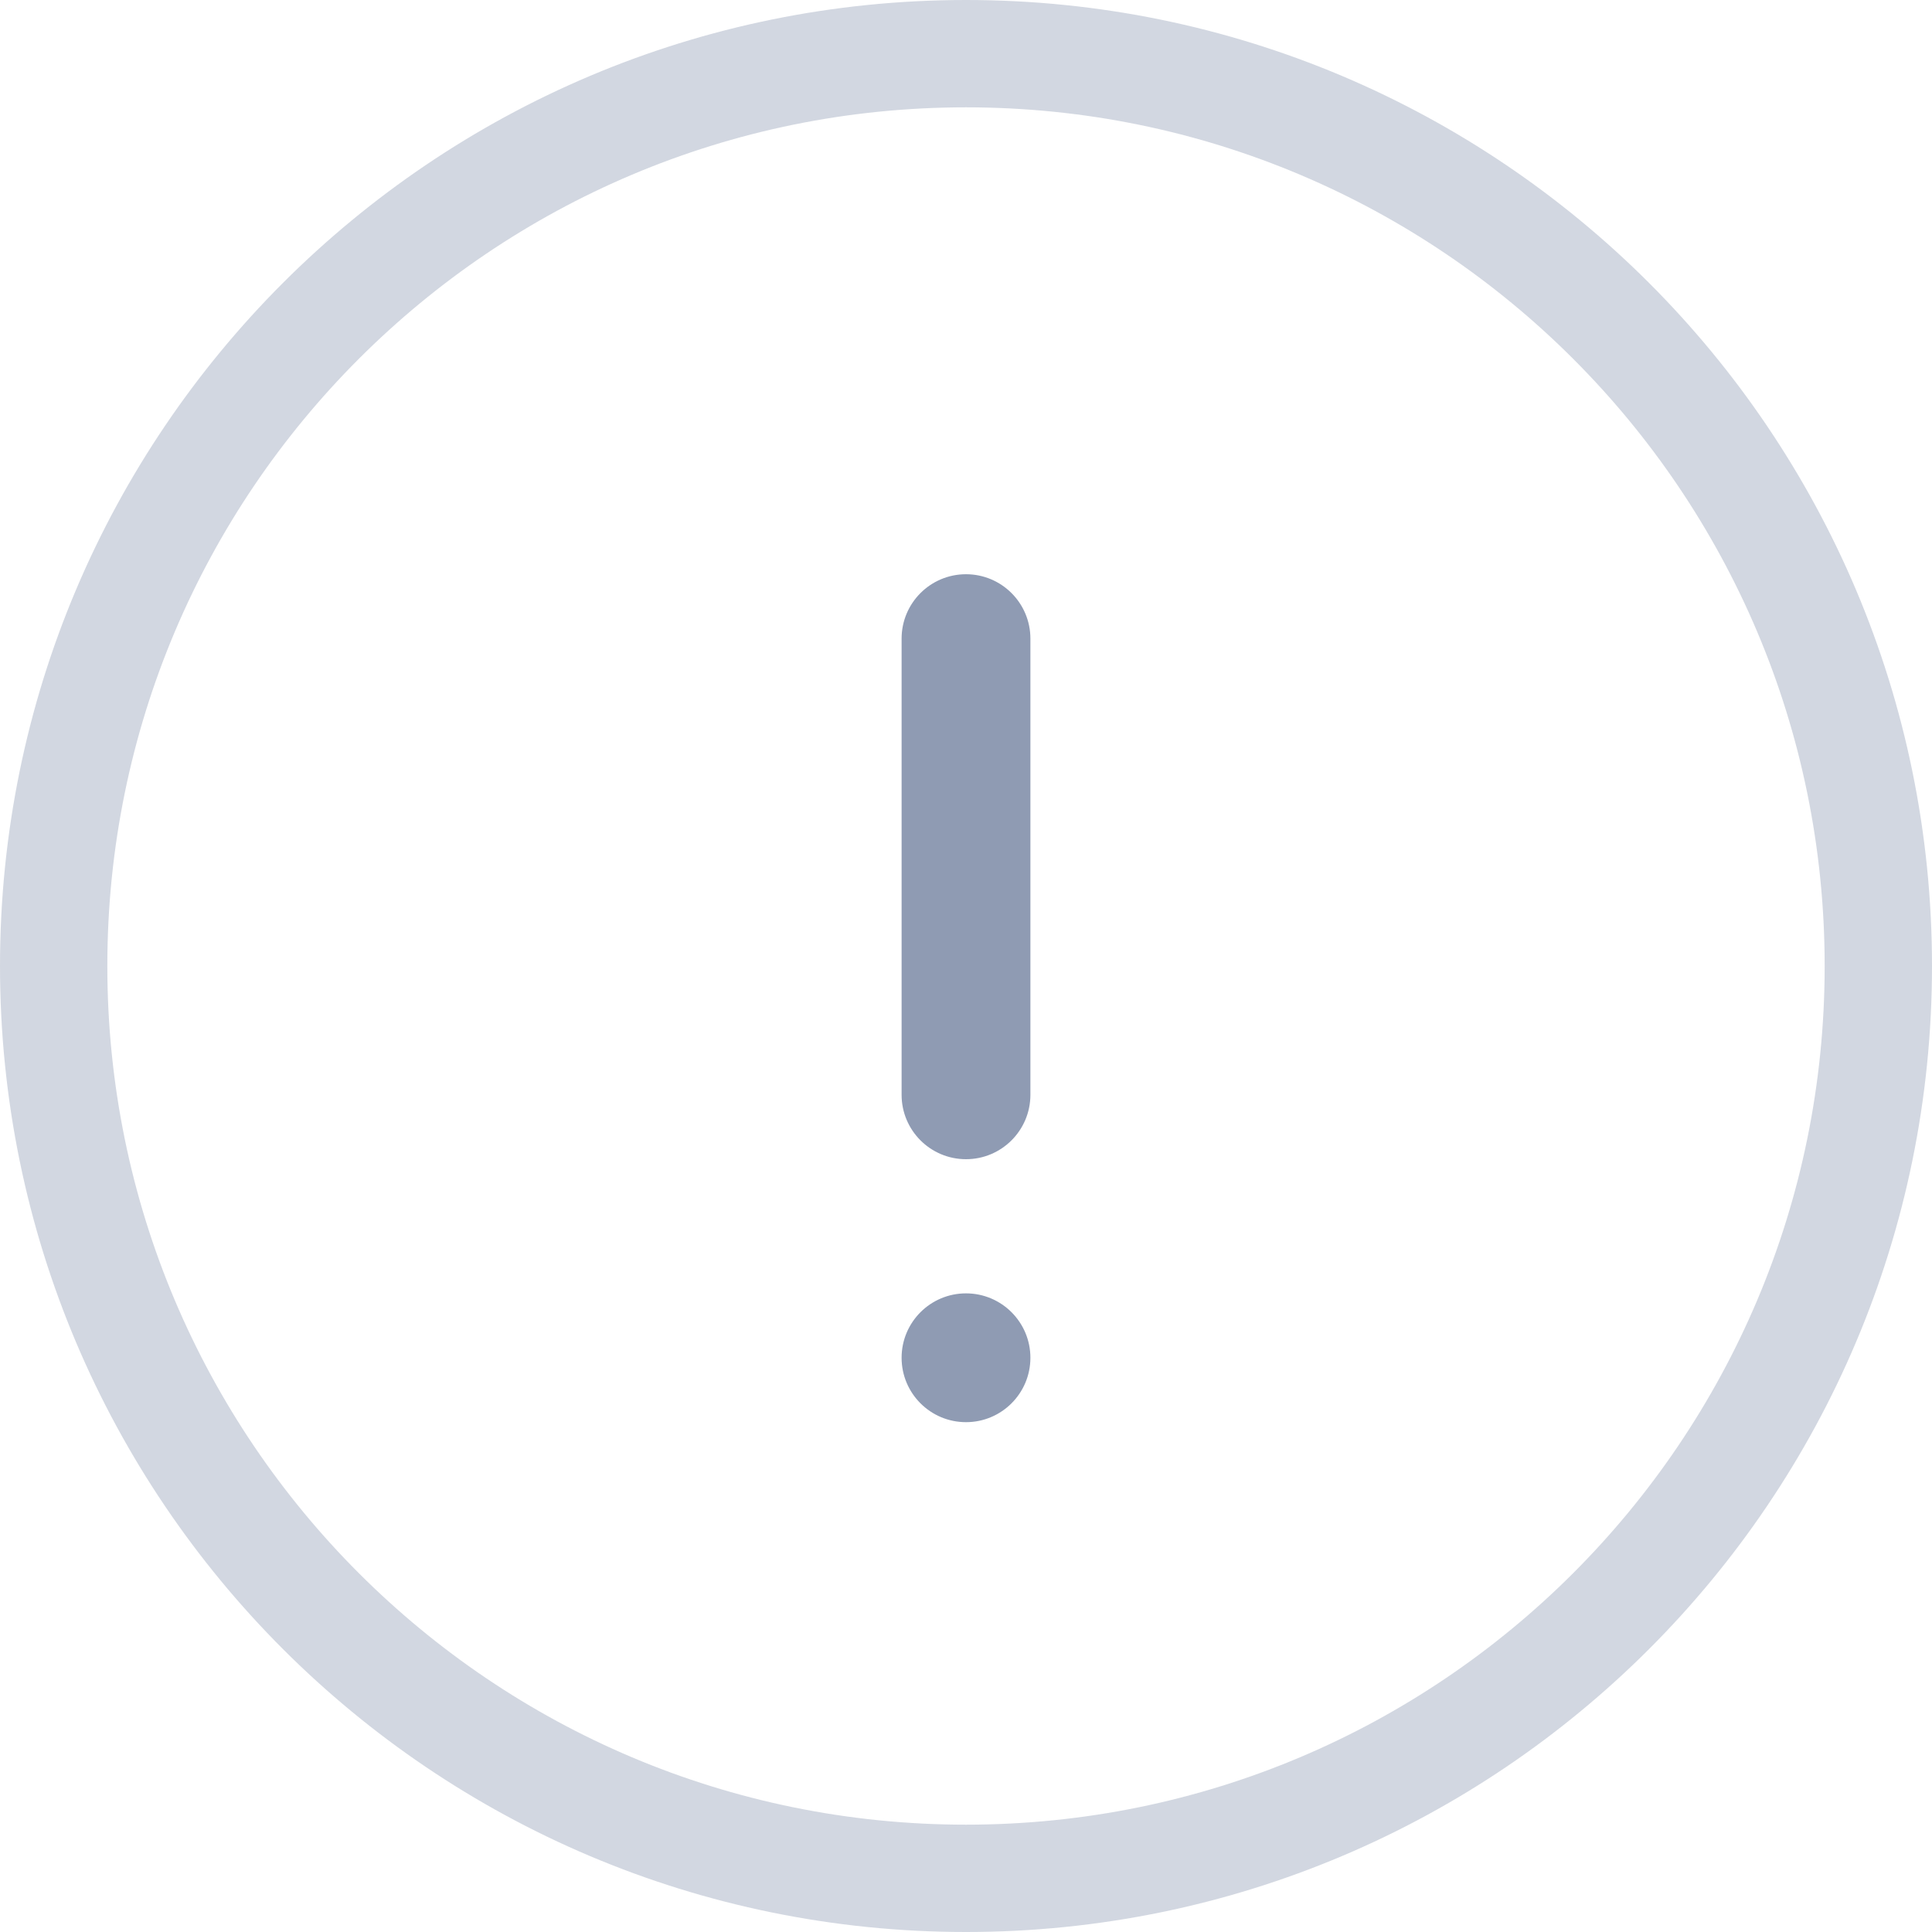
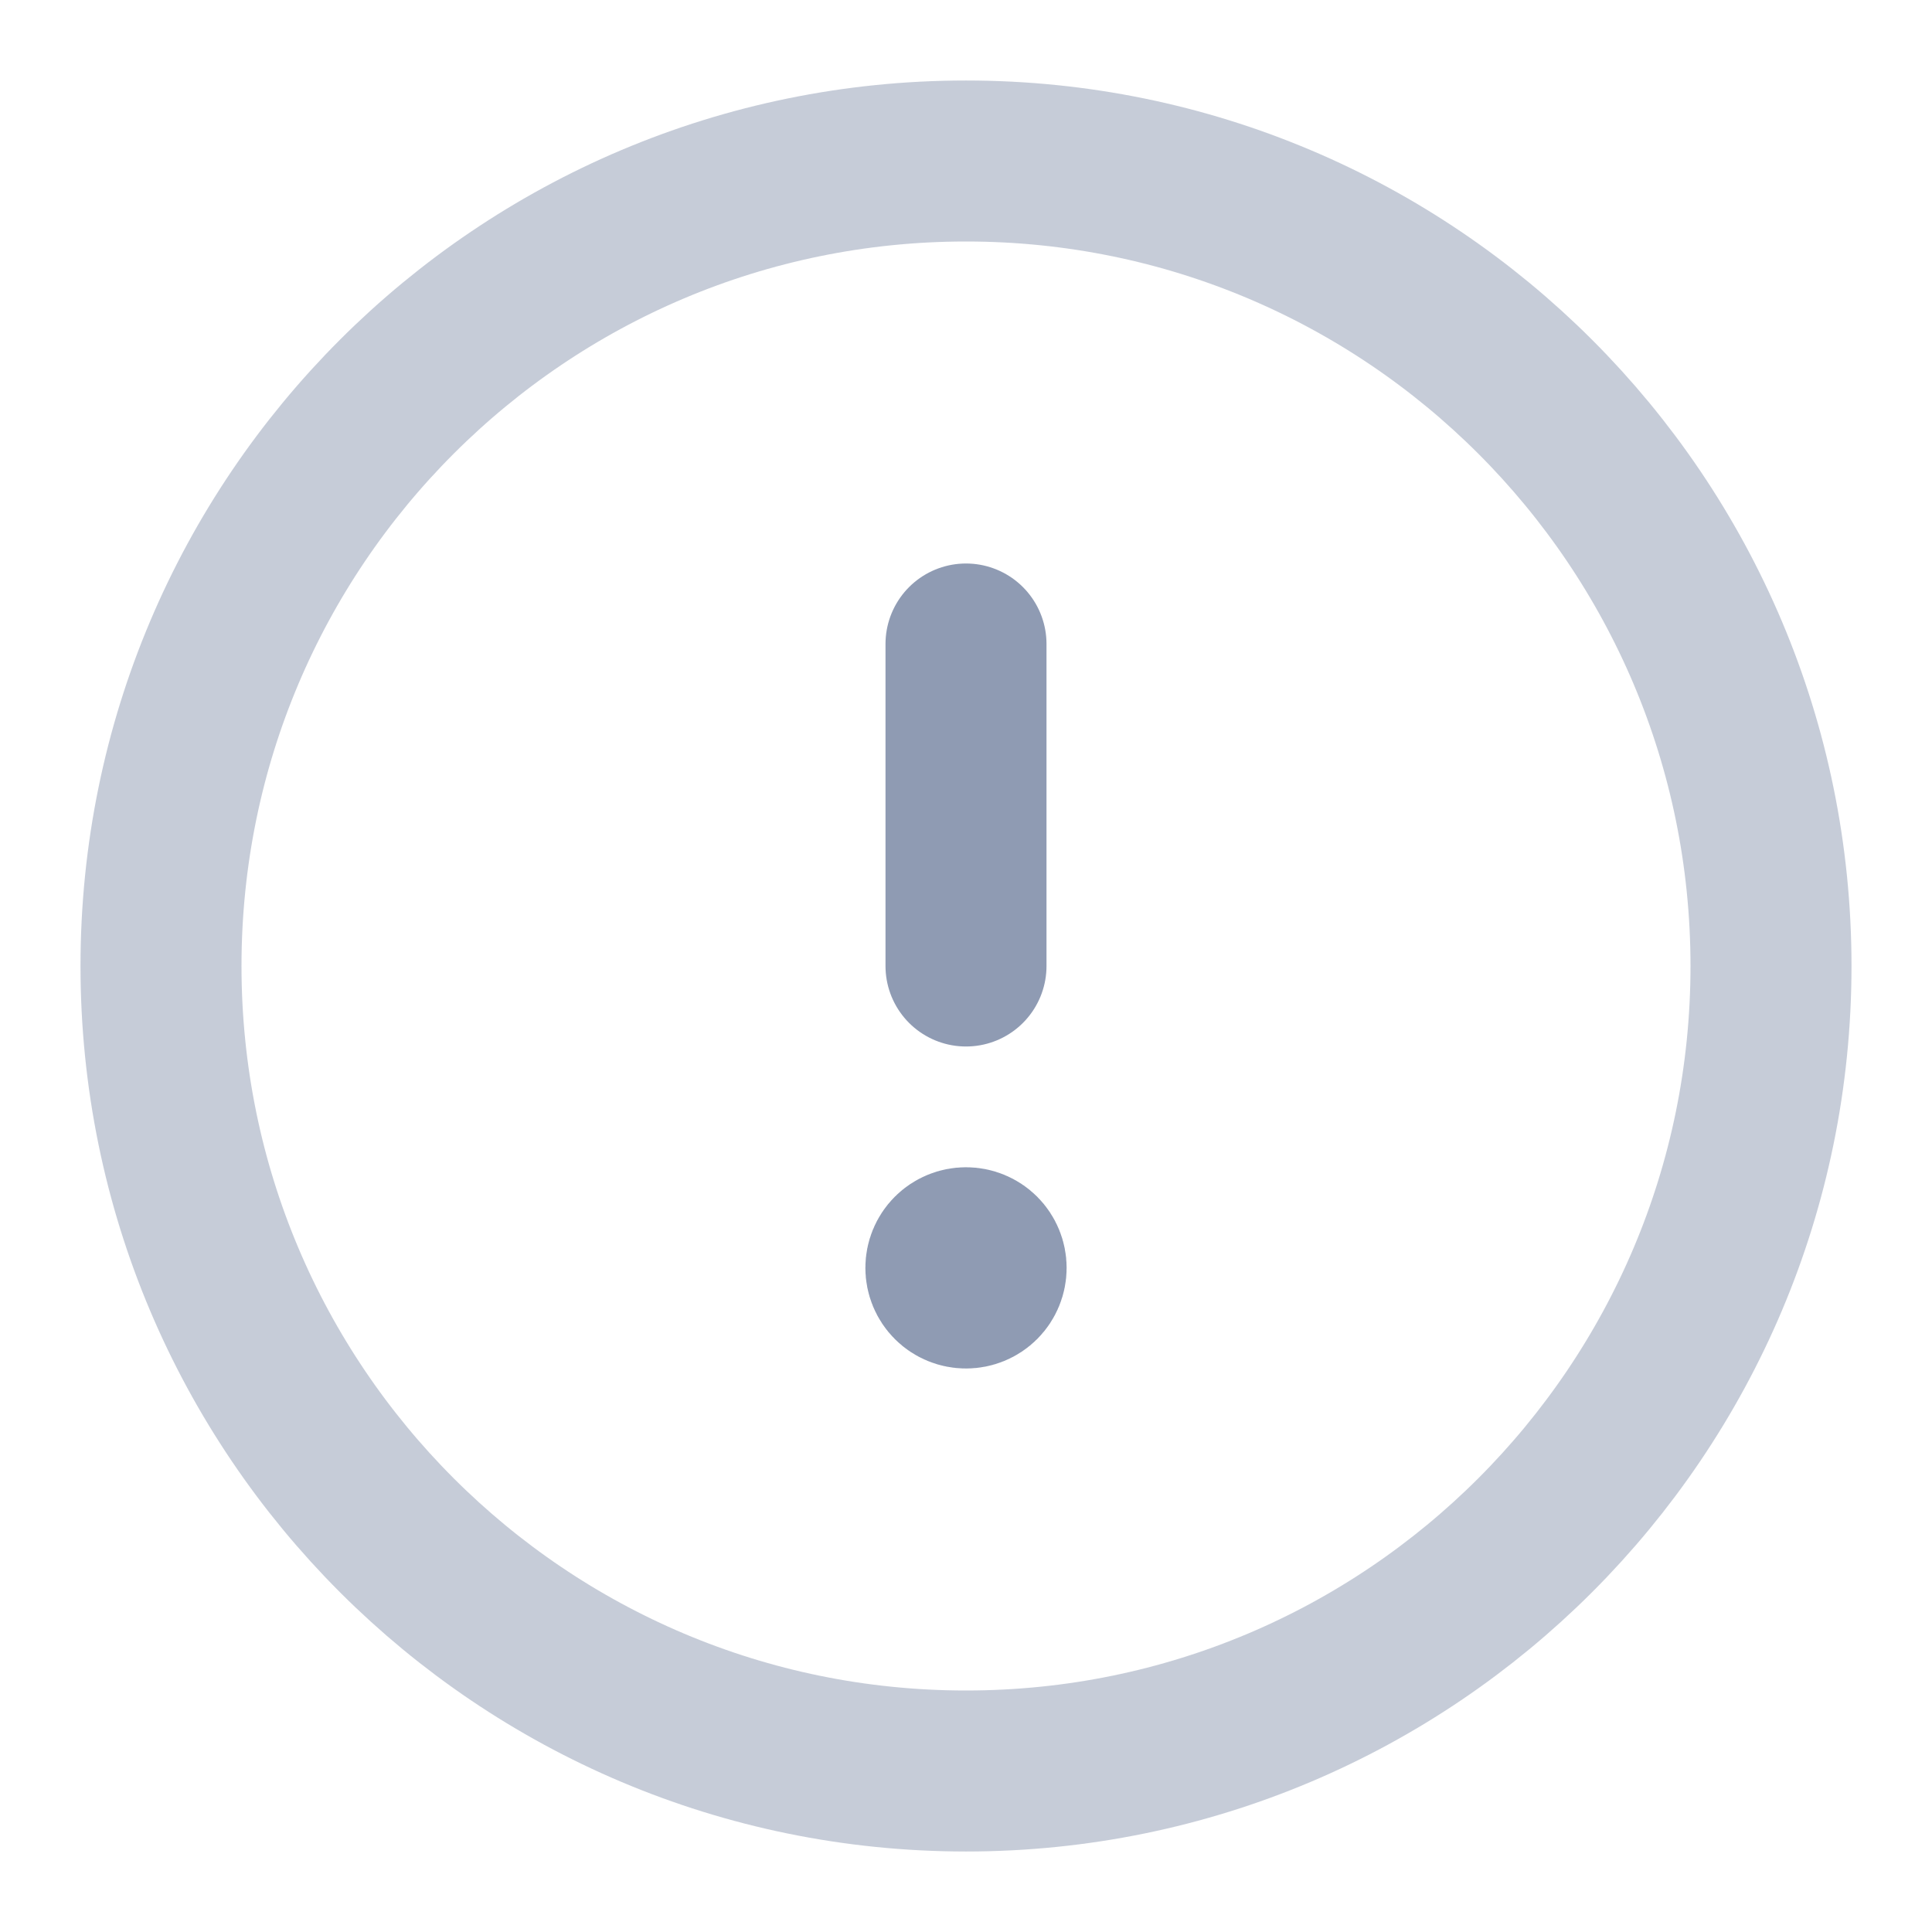
- <svg xmlns="http://www.w3.org/2000/svg" fill="none" viewBox="0 0 36 36">
-   <path opacity=".4" d="M18 1a17 17 0 1 1 0 34 17 17 0 0 1 0-34" stroke="#8f9bb3" stroke-width="2" stroke-linecap="round" stroke-linejoin="round" />
-   <path d="M19.2 25.3a1.2 1.2 0 1 1-2.4 0 1.2 1.2 0 0 1 2.4 0m-2.4-13.4a1.2 1.2 0 0 1 2.4 0v8.5a1.2 1.2 0 1 1-2.4 0z" fill="#8f9bb3" />
+ <svg xmlns="http://www.w3.org/2000/svg" width="24" height="24" viewBox="0 0 24 24" fill="none">
+   <path d="M12 22C17.523 22 22 17.523 22 12C22 6.477 17.523 2 12 2C6.477 2 2 6.477 2 12C2 17.523 6.477 22 12 22Z" stroke="#8F9BB3" stroke-opacity="0.5" stroke-width="2" stroke-linecap="round" stroke-linejoin="round" />
+   <path d="M12 8V12M12.13 15.75H12M12.25 15.75C12.25 15.816 12.224 15.88 12.177 15.927C12.13 15.974 12.066 16 12 16C11.934 16 11.87 15.974 11.823 15.927C11.776 15.88 11.75 15.816 11.75 15.75C11.75 15.684 11.776 15.62 11.823 15.573C11.87 15.526 11.934 15.5 12 15.5C12.066 15.5 12.13 15.526 12.177 15.573C12.224 15.62 12.25 15.684 12.25 15.75Z" stroke="#8F9BB3" stroke-width="2" stroke-linecap="round" stroke-linejoin="round" />
</svg>
